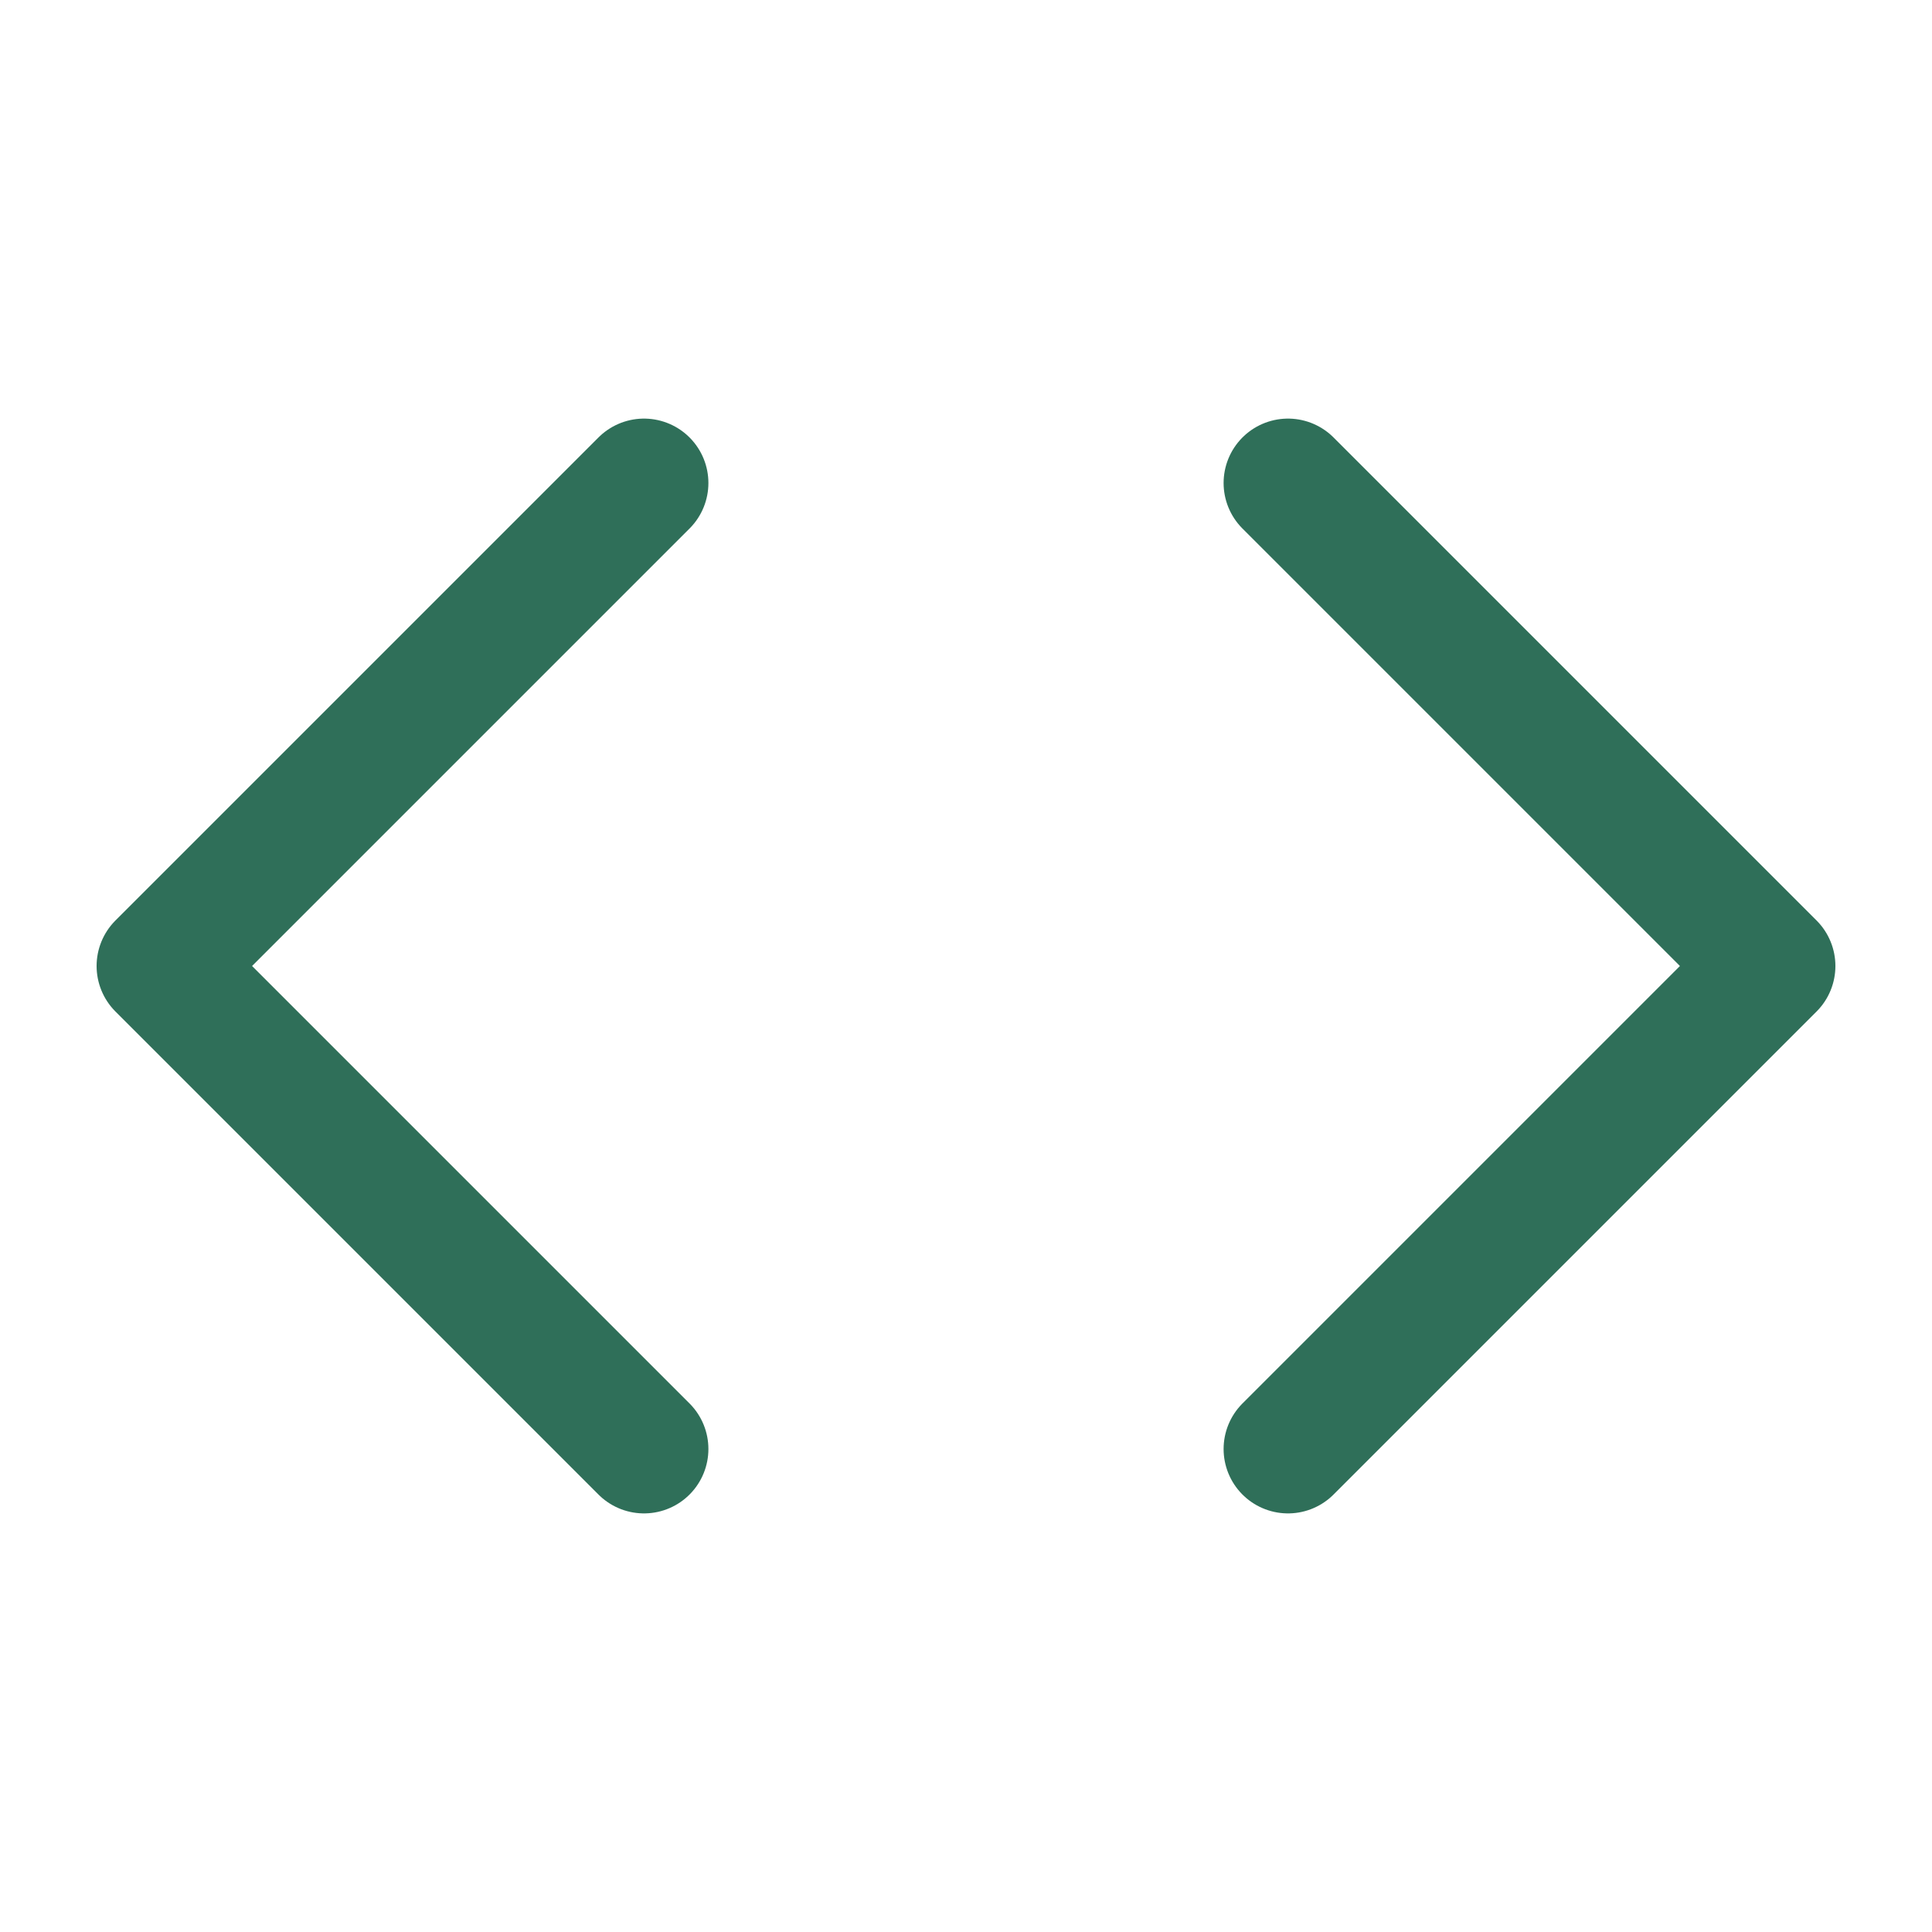
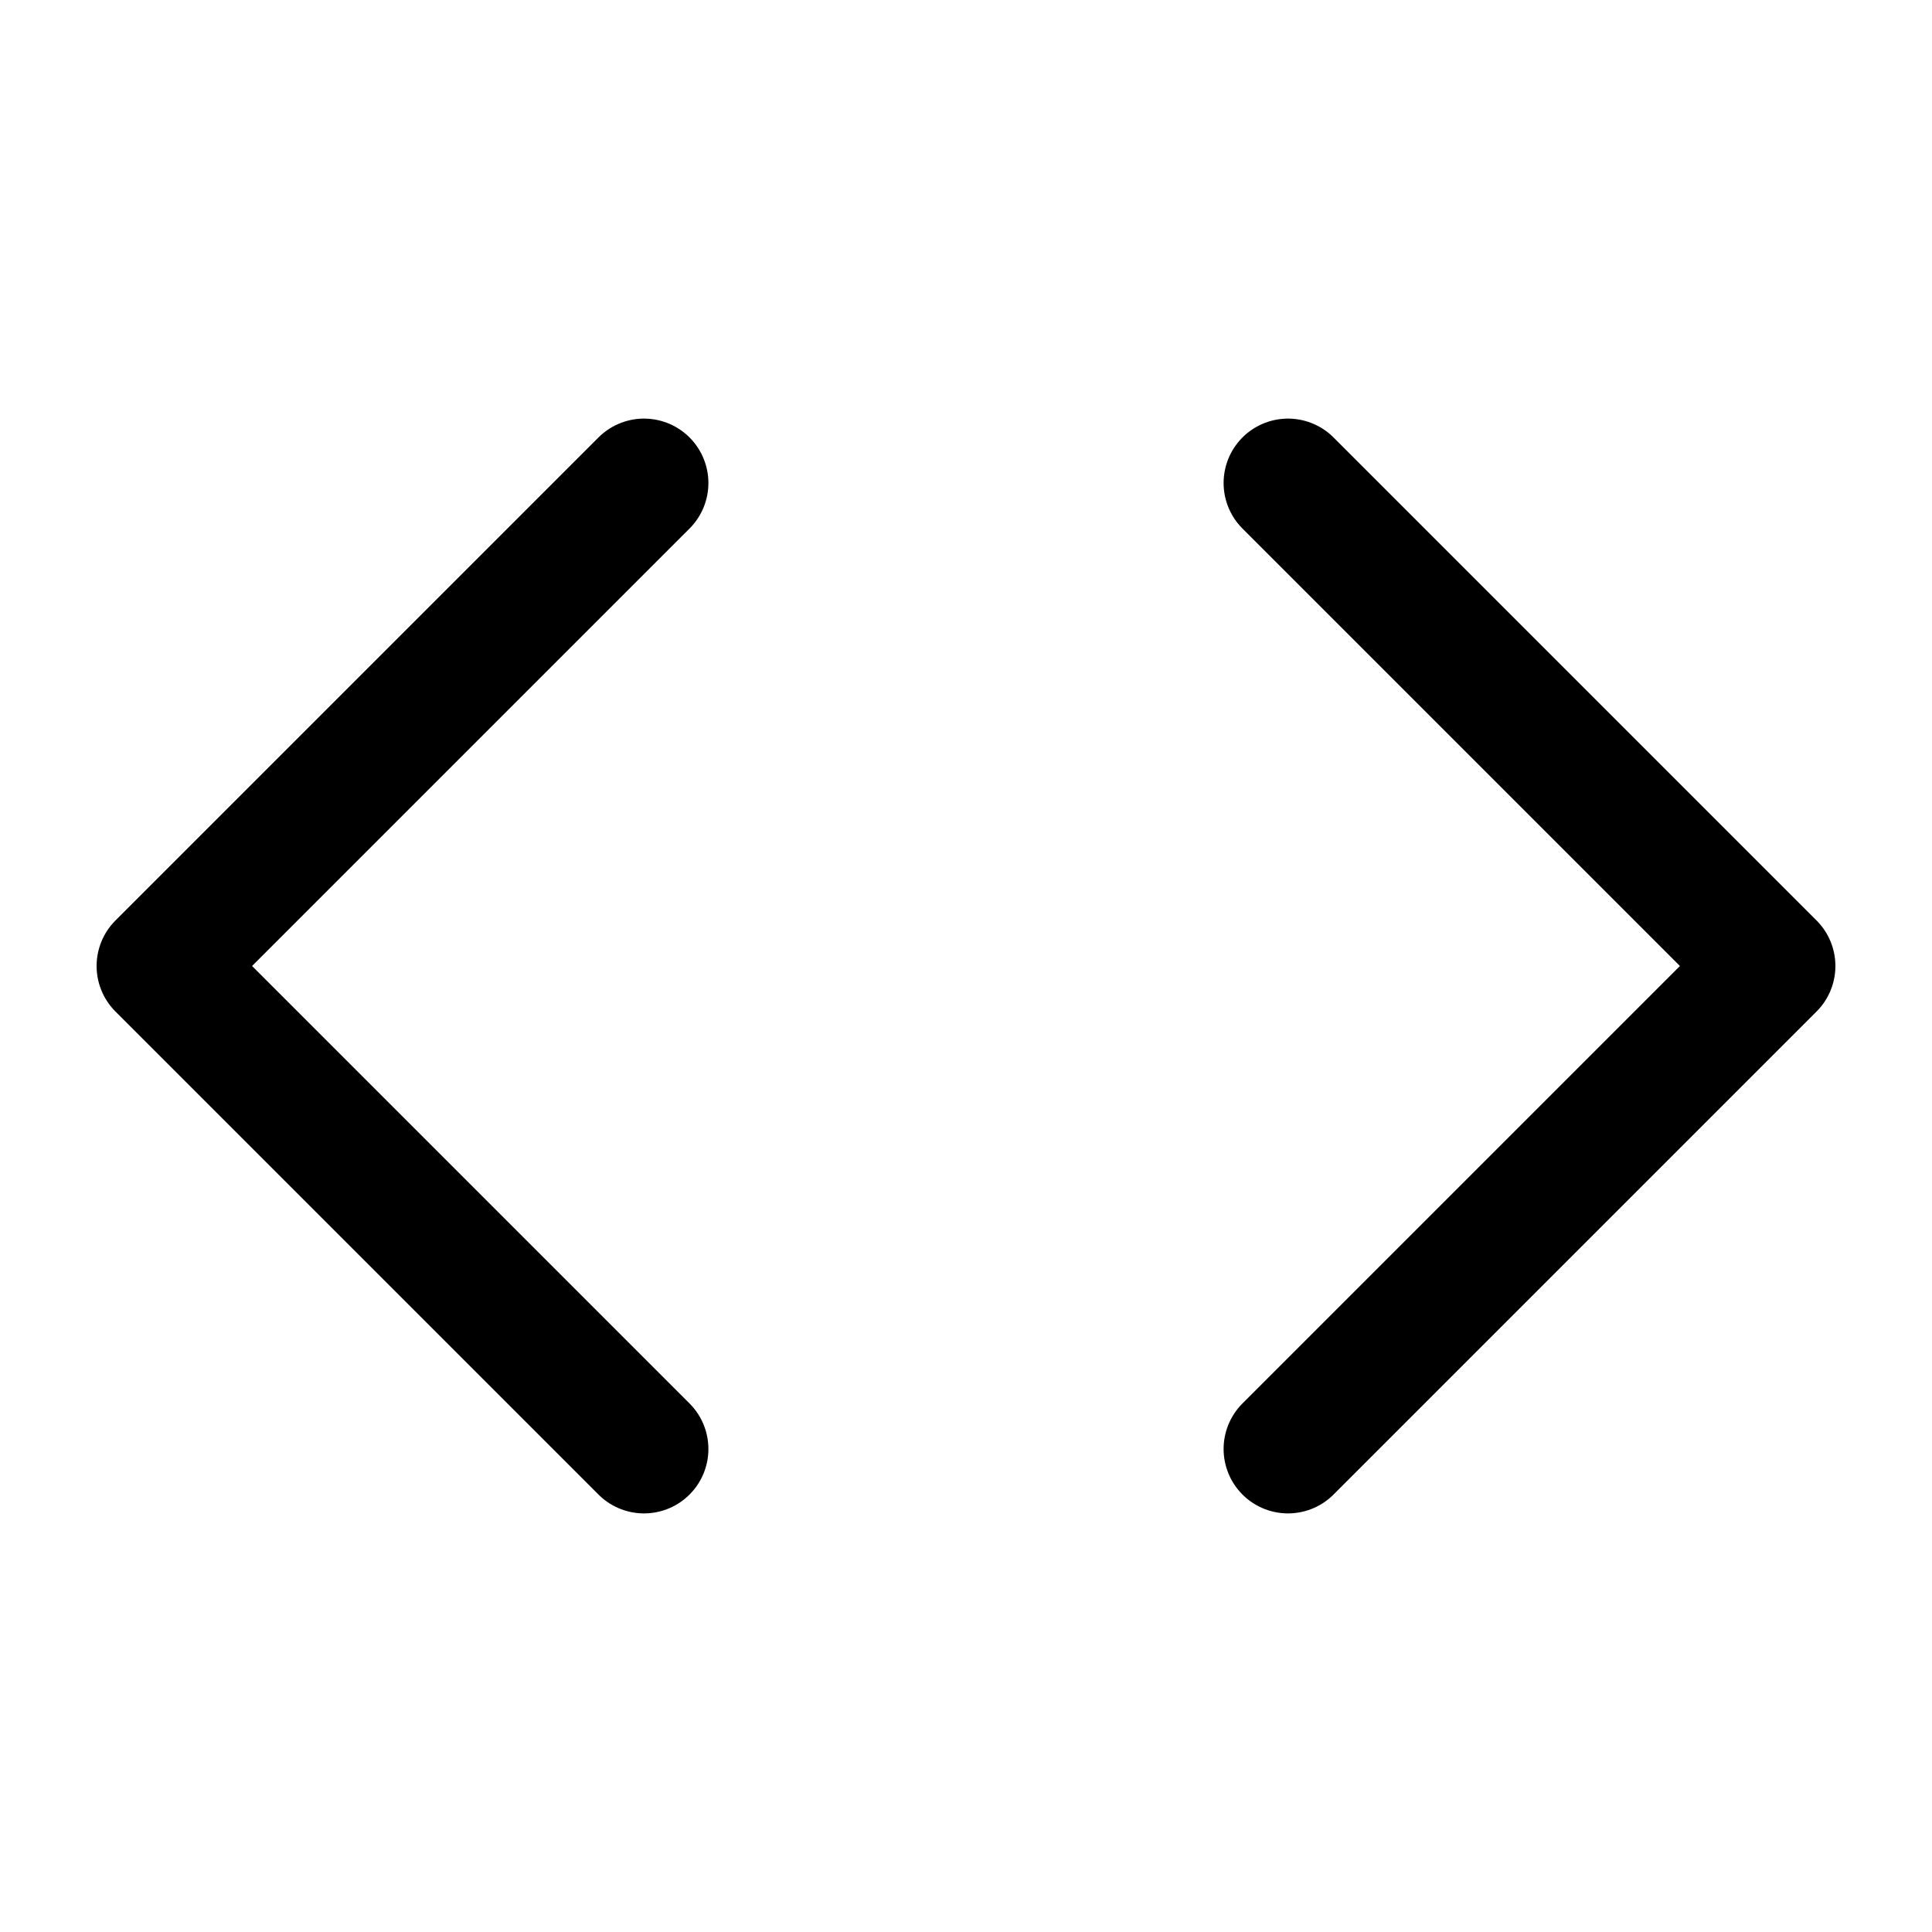
- <svg xmlns="http://www.w3.org/2000/svg" width="24" height="24" viewBox="0 0 24 24" fill="none" stroke="#2F6F59" stroke-width="1.6" stroke-linecap="round" stroke-linejoin="round">
+ <svg xmlns="http://www.w3.org/2000/svg" width="24" height="24" viewBox="0 0 24 24" fill="none" stroke="currentColor" stroke-width="1.6" stroke-linecap="round" stroke-linejoin="round">
  <path d="M16 18l6-6-6-6" />
  <path d="M8 6l-6 6 6 6" />
</svg>
